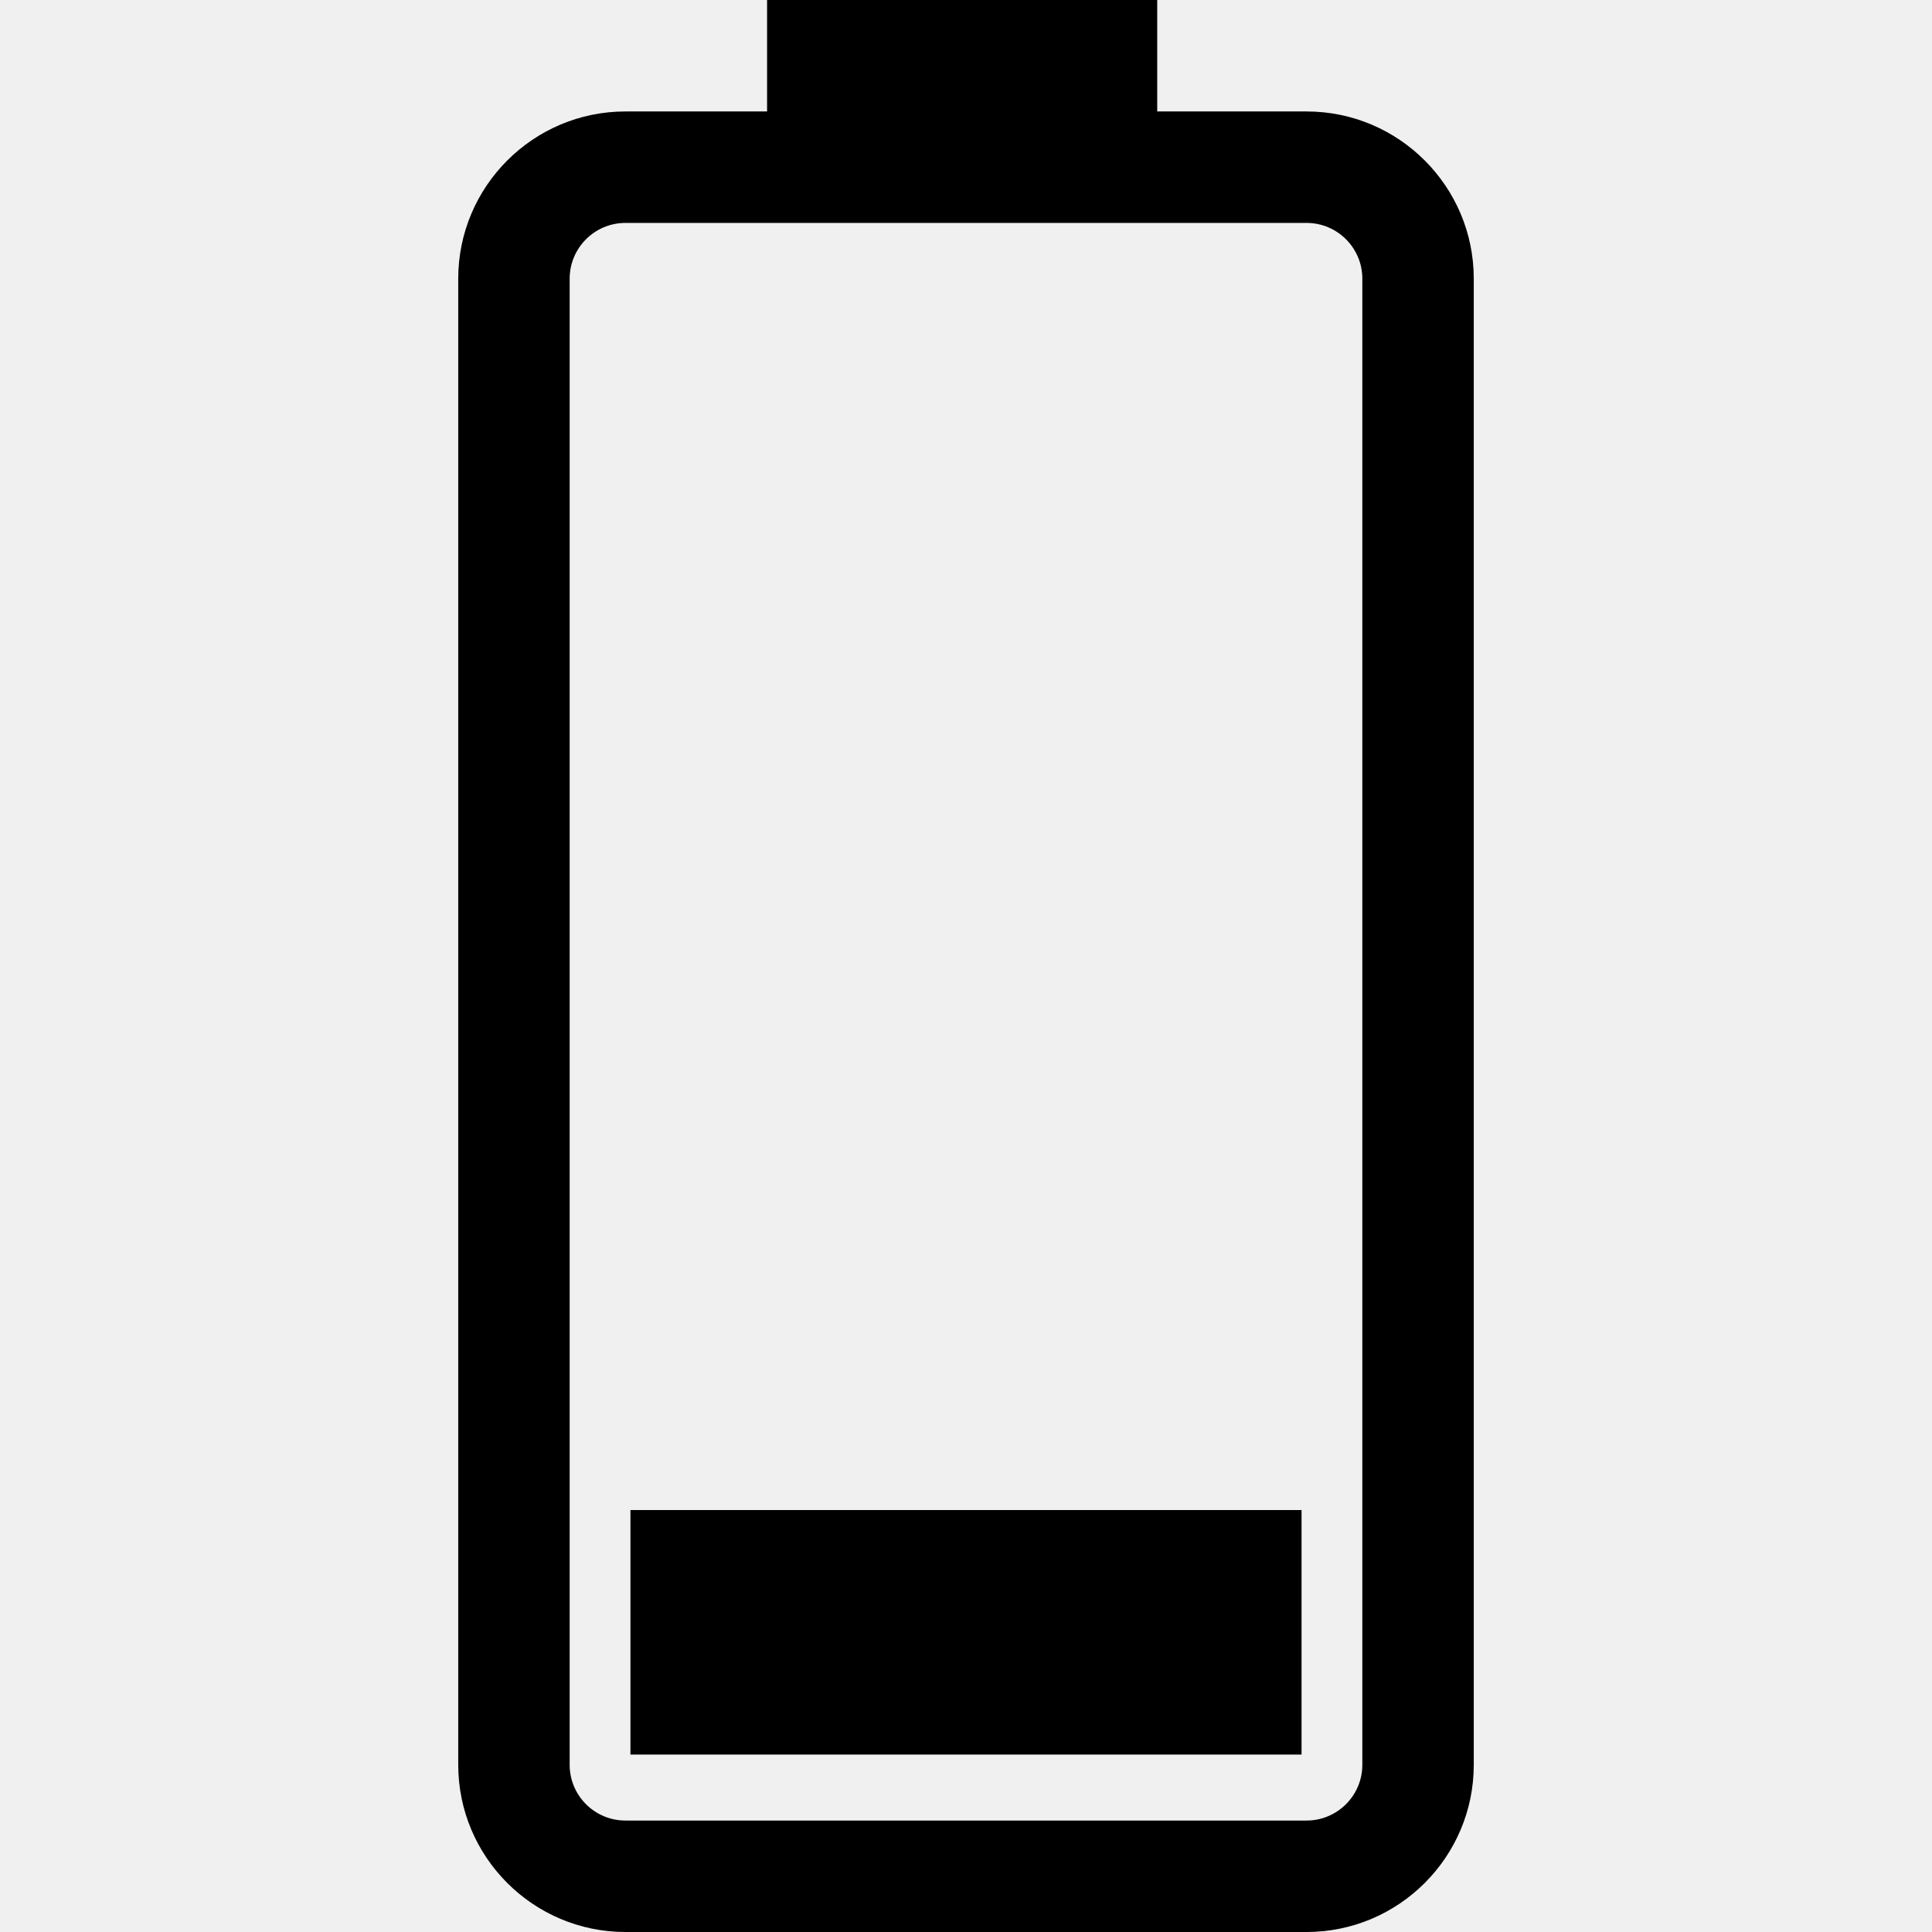
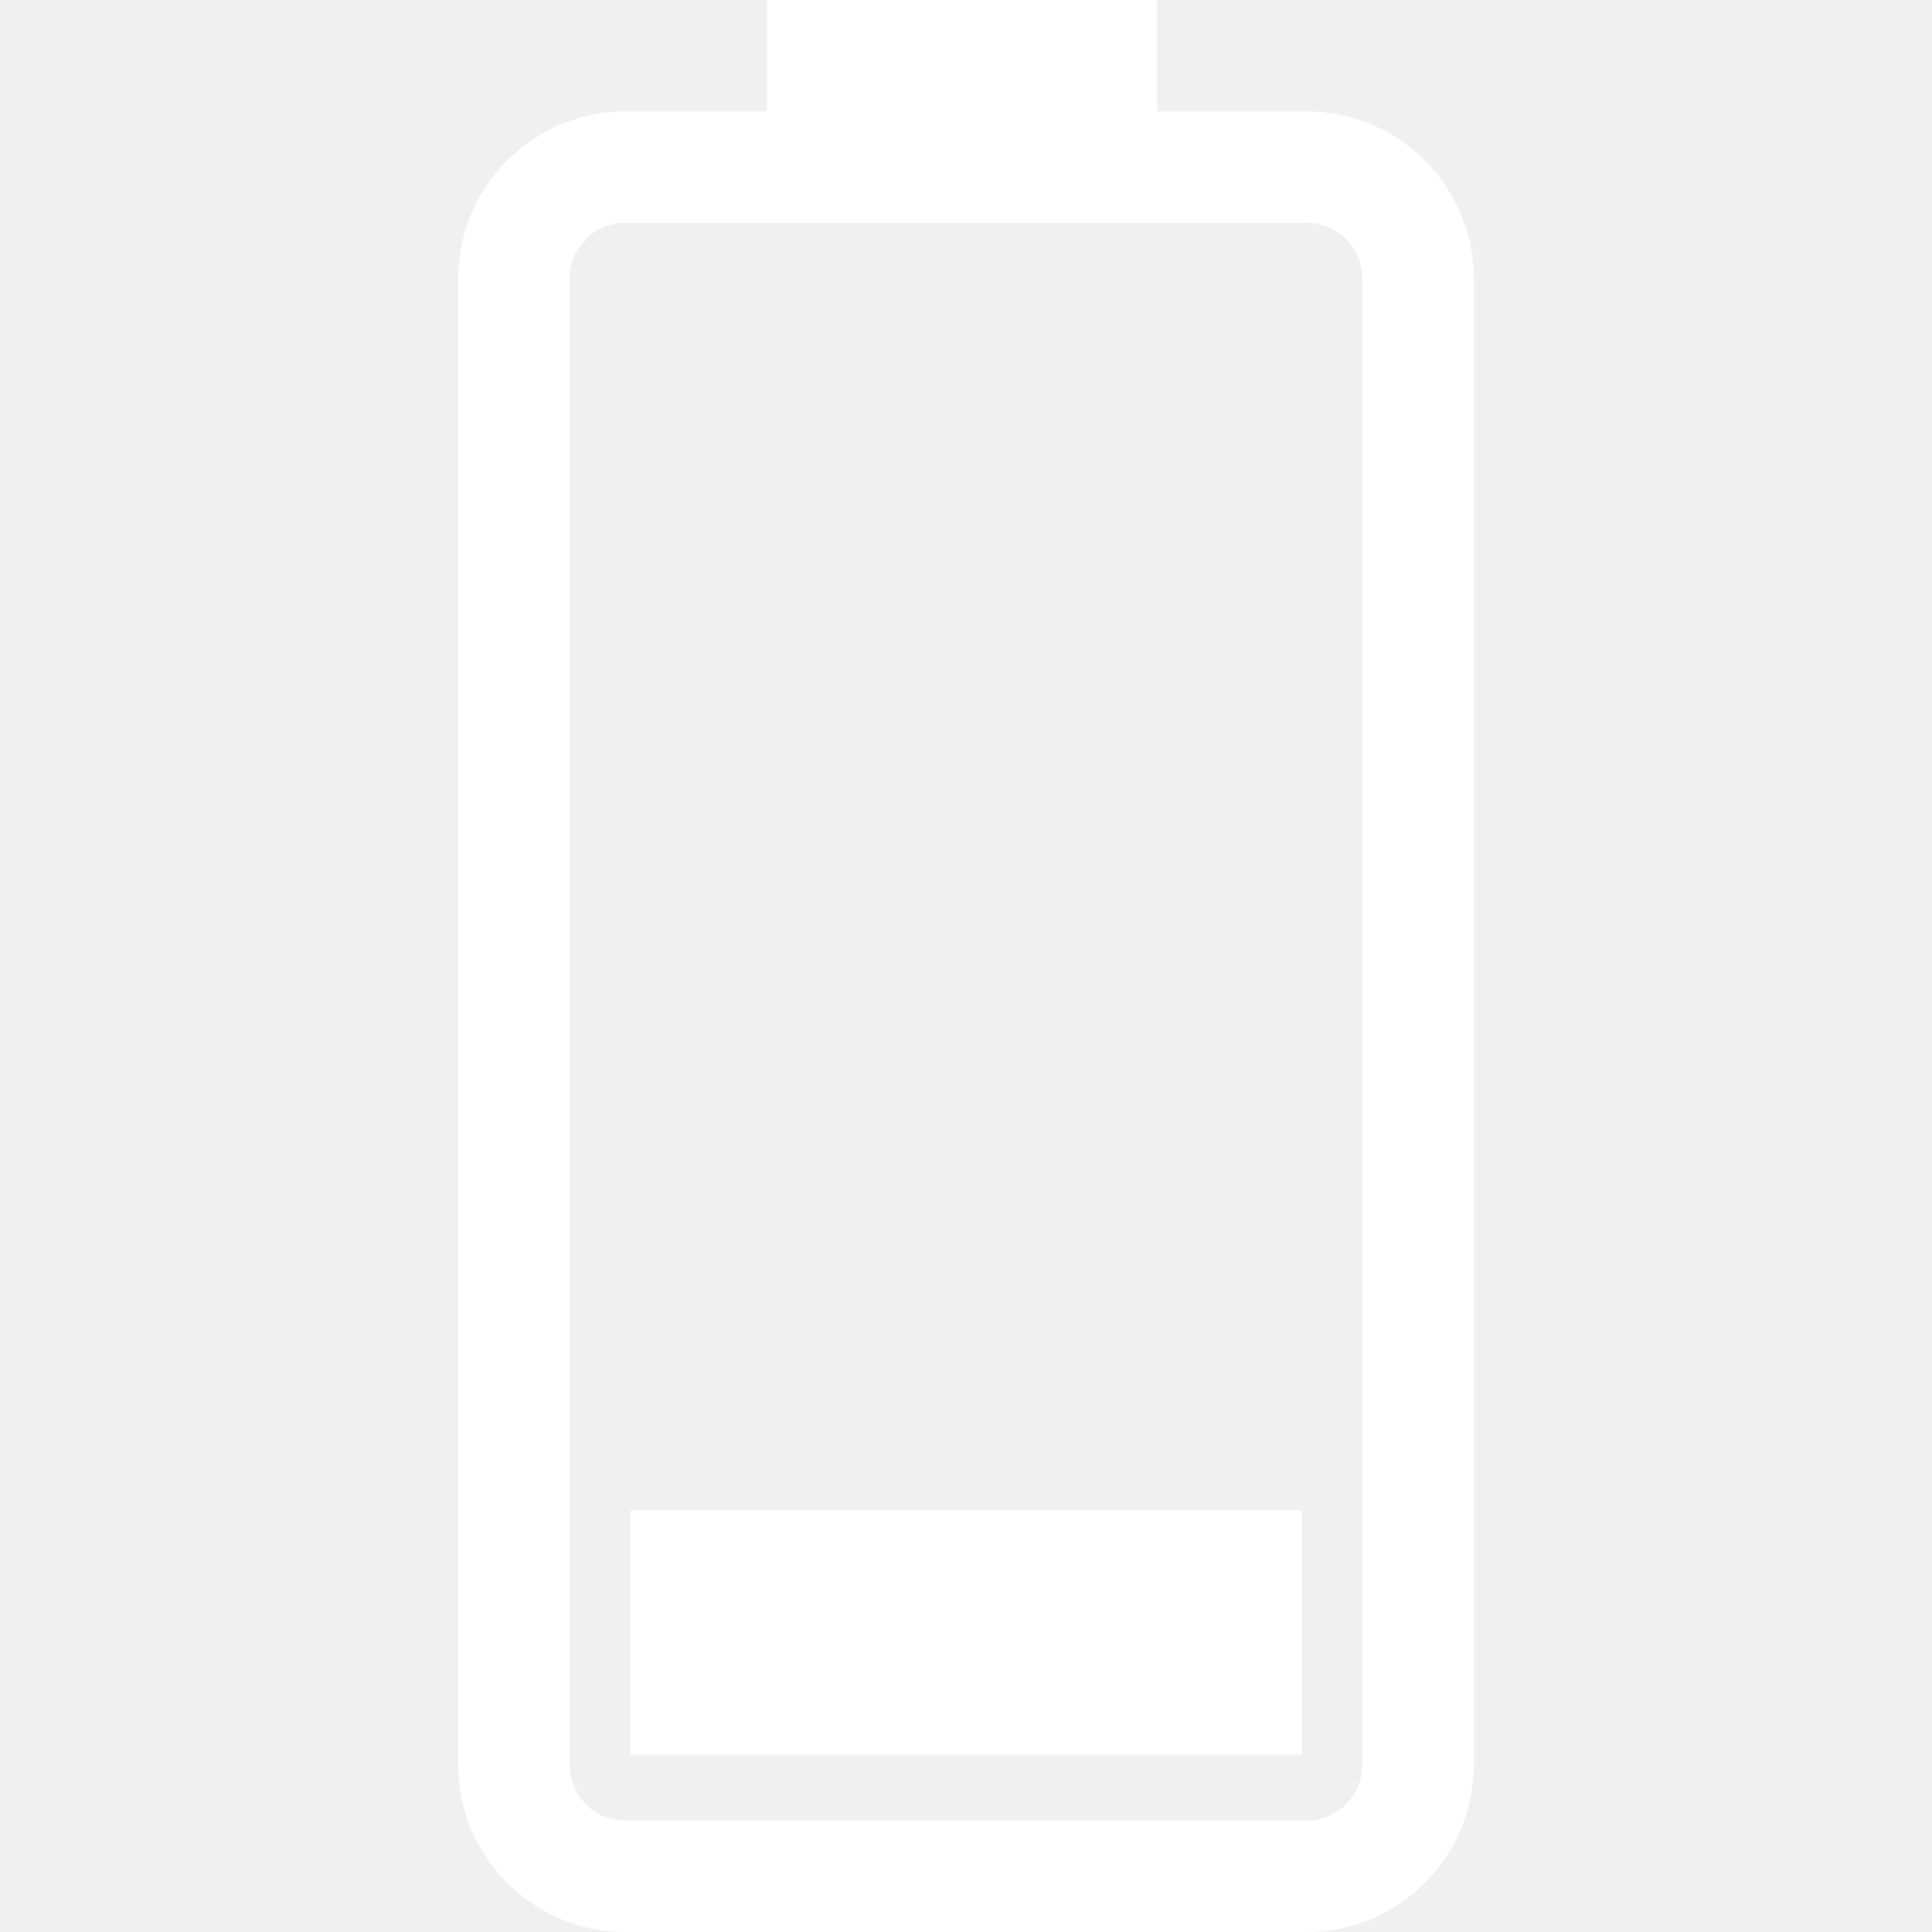
- <svg xmlns="http://www.w3.org/2000/svg" version="1.1" id="Capa_1" x="0px" y="0px" width="471.829px" height="471.829px" viewBox="0 0 471.829 471.829" style="enable-background:new 0 0 471.829 471.829;" xml:space="preserve">
+ <svg xmlns="http://www.w3.org/2000/svg" version="1.1" id="Capa_1" x="0px" y="0px" viewBox="0 0 471.8 471.8" style="enable-background:new 0 0 471.8 471.8;" xml:space="preserve">
+   <style type="text/css">
+ 	.st0{fill:#FFFFFF;}
+ </style>
  <g>
-     <path d="M319.089,27.221h-36.475V0h-95.28v27.221h-34.597c-22.522,0-40.829,18.317-40.829,40.832v362.946   c0,22.51,18.312,40.83,40.829,40.83h166.352c22.524,0,40.832-18.32,40.832-40.83V68.052   C359.921,45.538,341.613,27.221,319.089,27.221z M332.705,431.002c0,7.501-6.108,13.607-13.62,13.607H152.737   c-7.508,0-13.615-6.095-13.615-13.607V68.052c0-7.501,6.107-13.611,13.615-13.611h166.352c7.508,0,13.616,6.109,13.616,13.611   V431.002L332.705,431.002z M317.862,428.5H153.966v-59.719h163.896V428.5z" />
+     <path class="st0" d="M319.1,27.2h-36.5V0h-95.3v27.2h-34.6c-22.5,0-40.8,18.3-40.8,40.8V431c0,22.5,18.3,40.8,40.8,40.8h166.4   c22.5,0,40.8-18.3,40.8-40.8V68.1C359.9,45.5,341.6,27.2,319.1,27.2z M332.7,431c0,7.5-6.1,13.6-13.6,13.6H152.7   c-7.5,0-13.6-6.1-13.6-13.6v-363c0-7.5,6.1-13.6,13.6-13.6h166.4c7.5,0,13.6,6.1,13.6,13.6V431L332.7,431z M317.9,428.5H154v-59.7   h163.9V428.5z" />
  </g>
-   <g>
- </g>
-   <g>
- </g>
-   <g>
- </g>
-   <g>
- </g>
-   <g>
- </g>
-   <g>
- </g>
-   <g>
- </g>
-   <g>
- </g>
-   <g>
- </g>
-   <g>
- </g>
-   <g>
- </g>
-   <g>
- </g>
-   <g>
- </g>
-   <g>
- </g>
-   <g>
- </g>
</svg>
